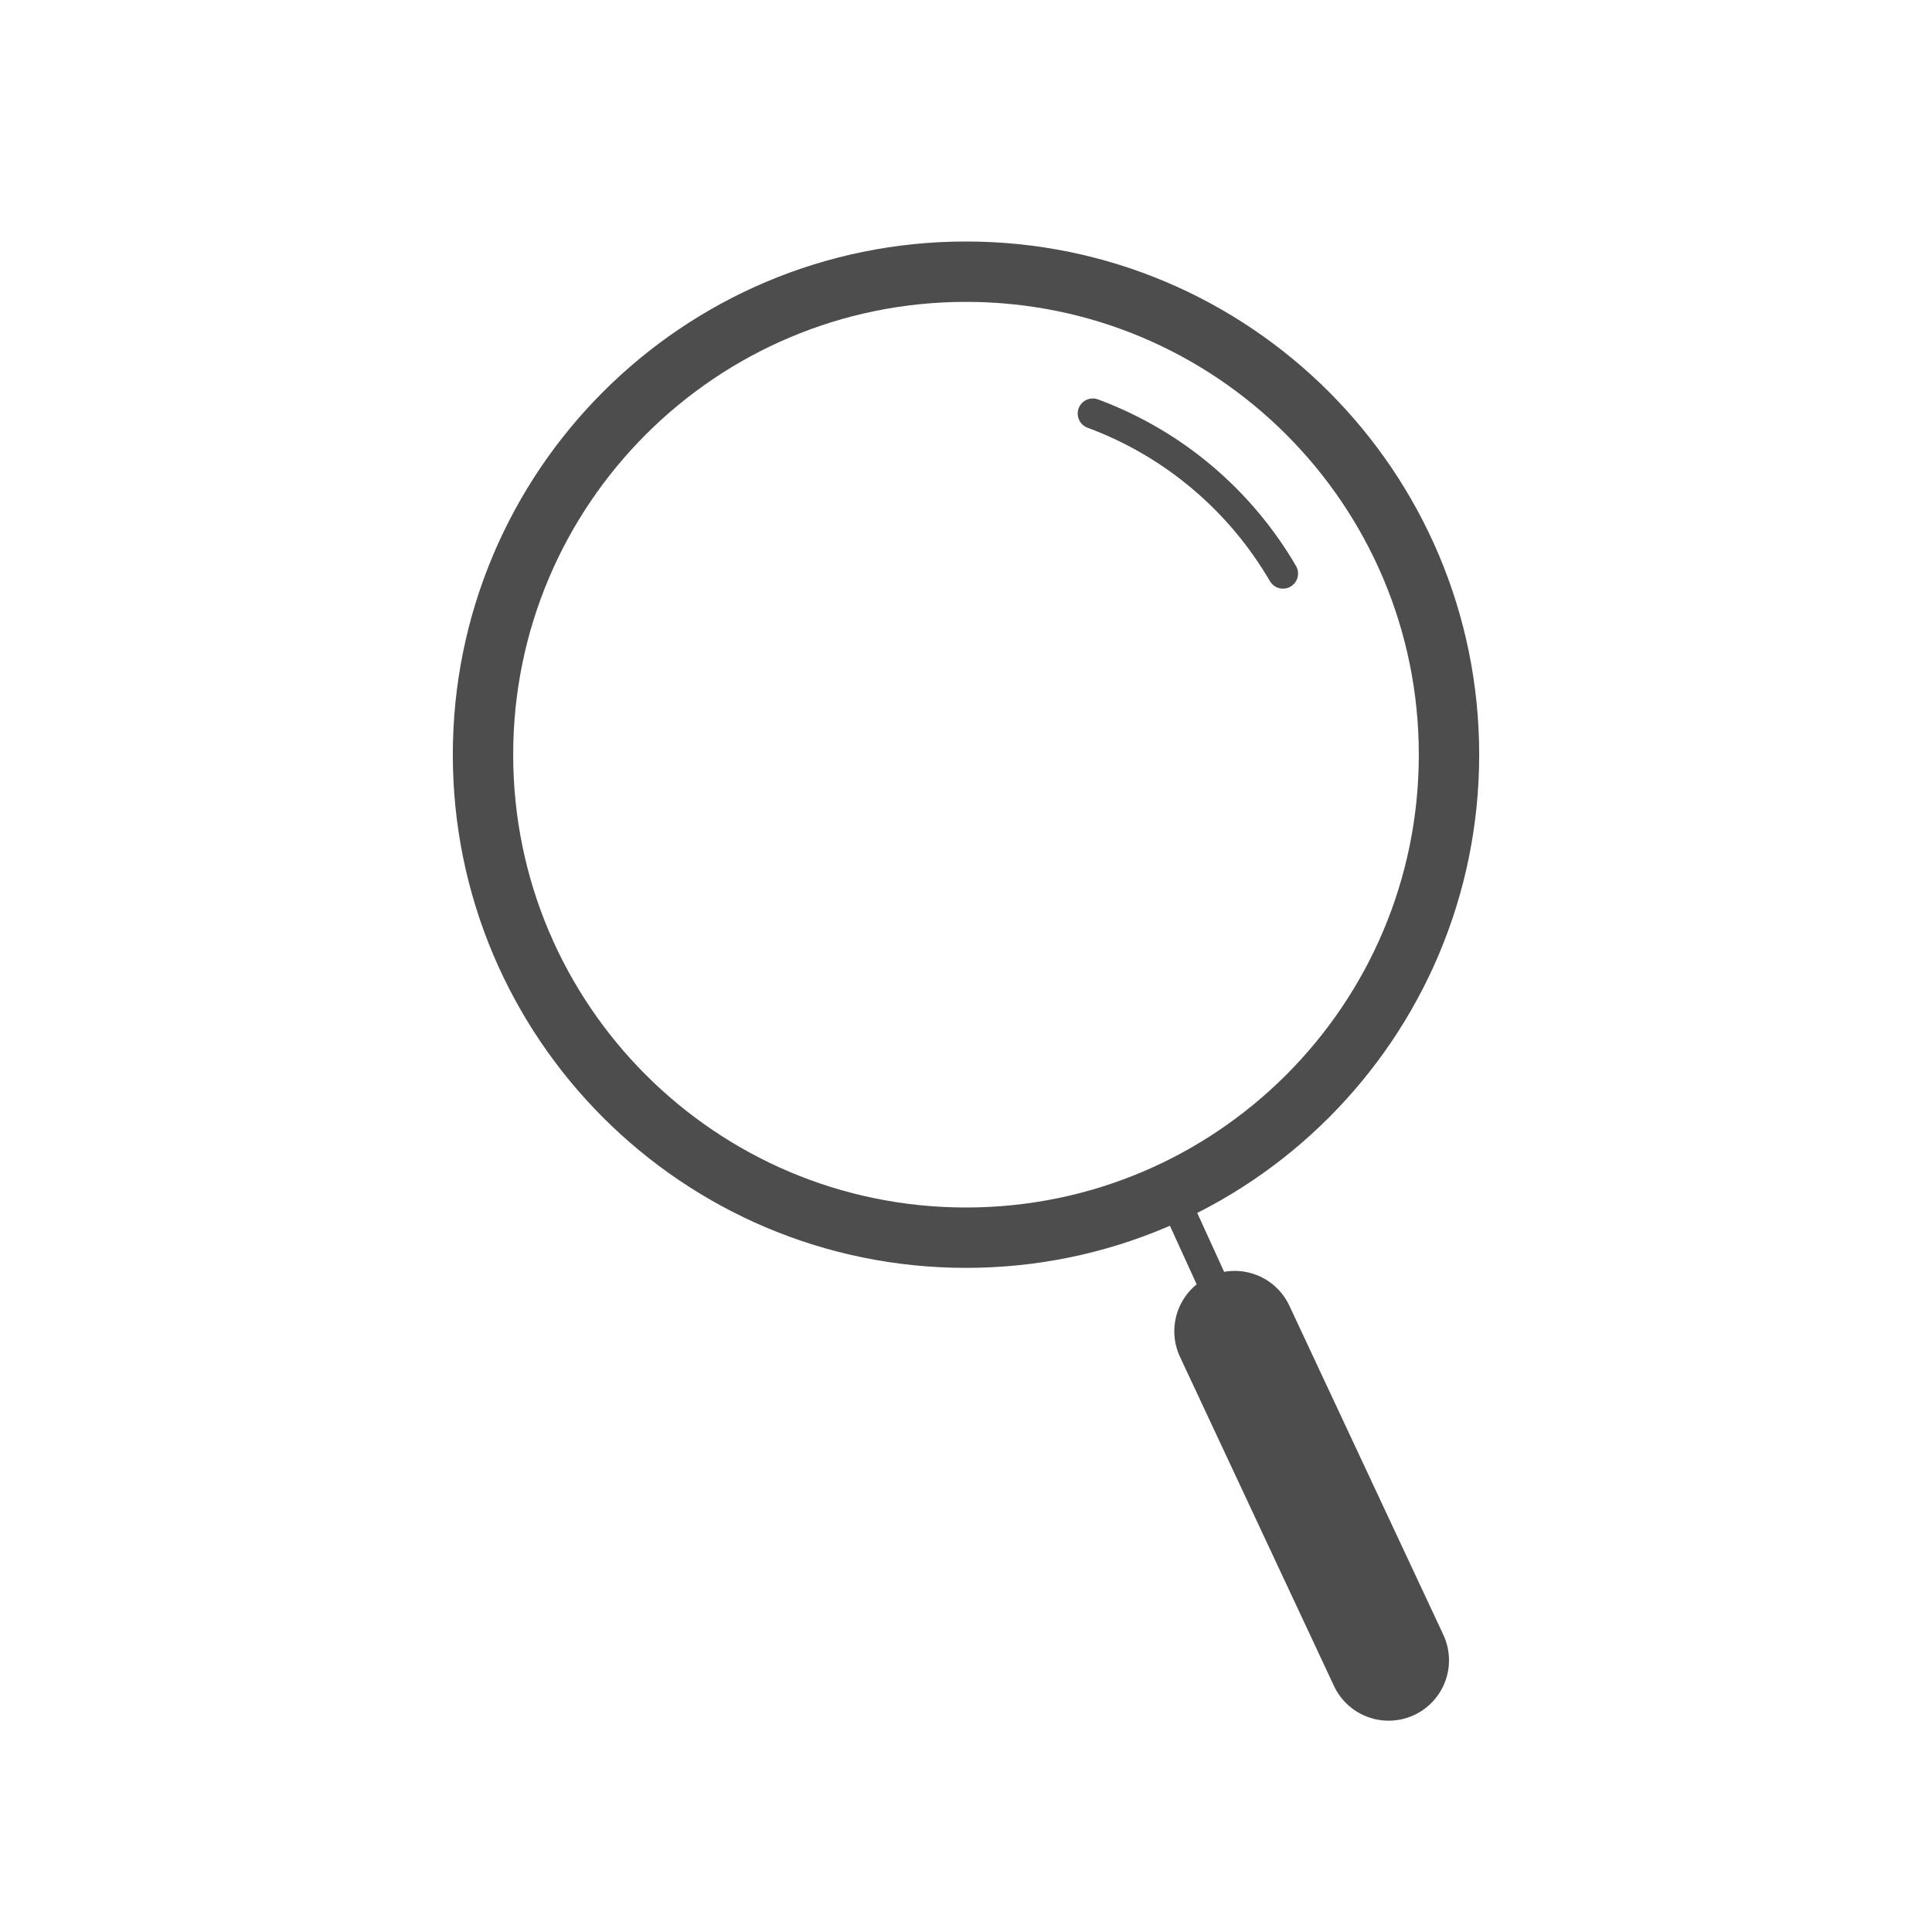
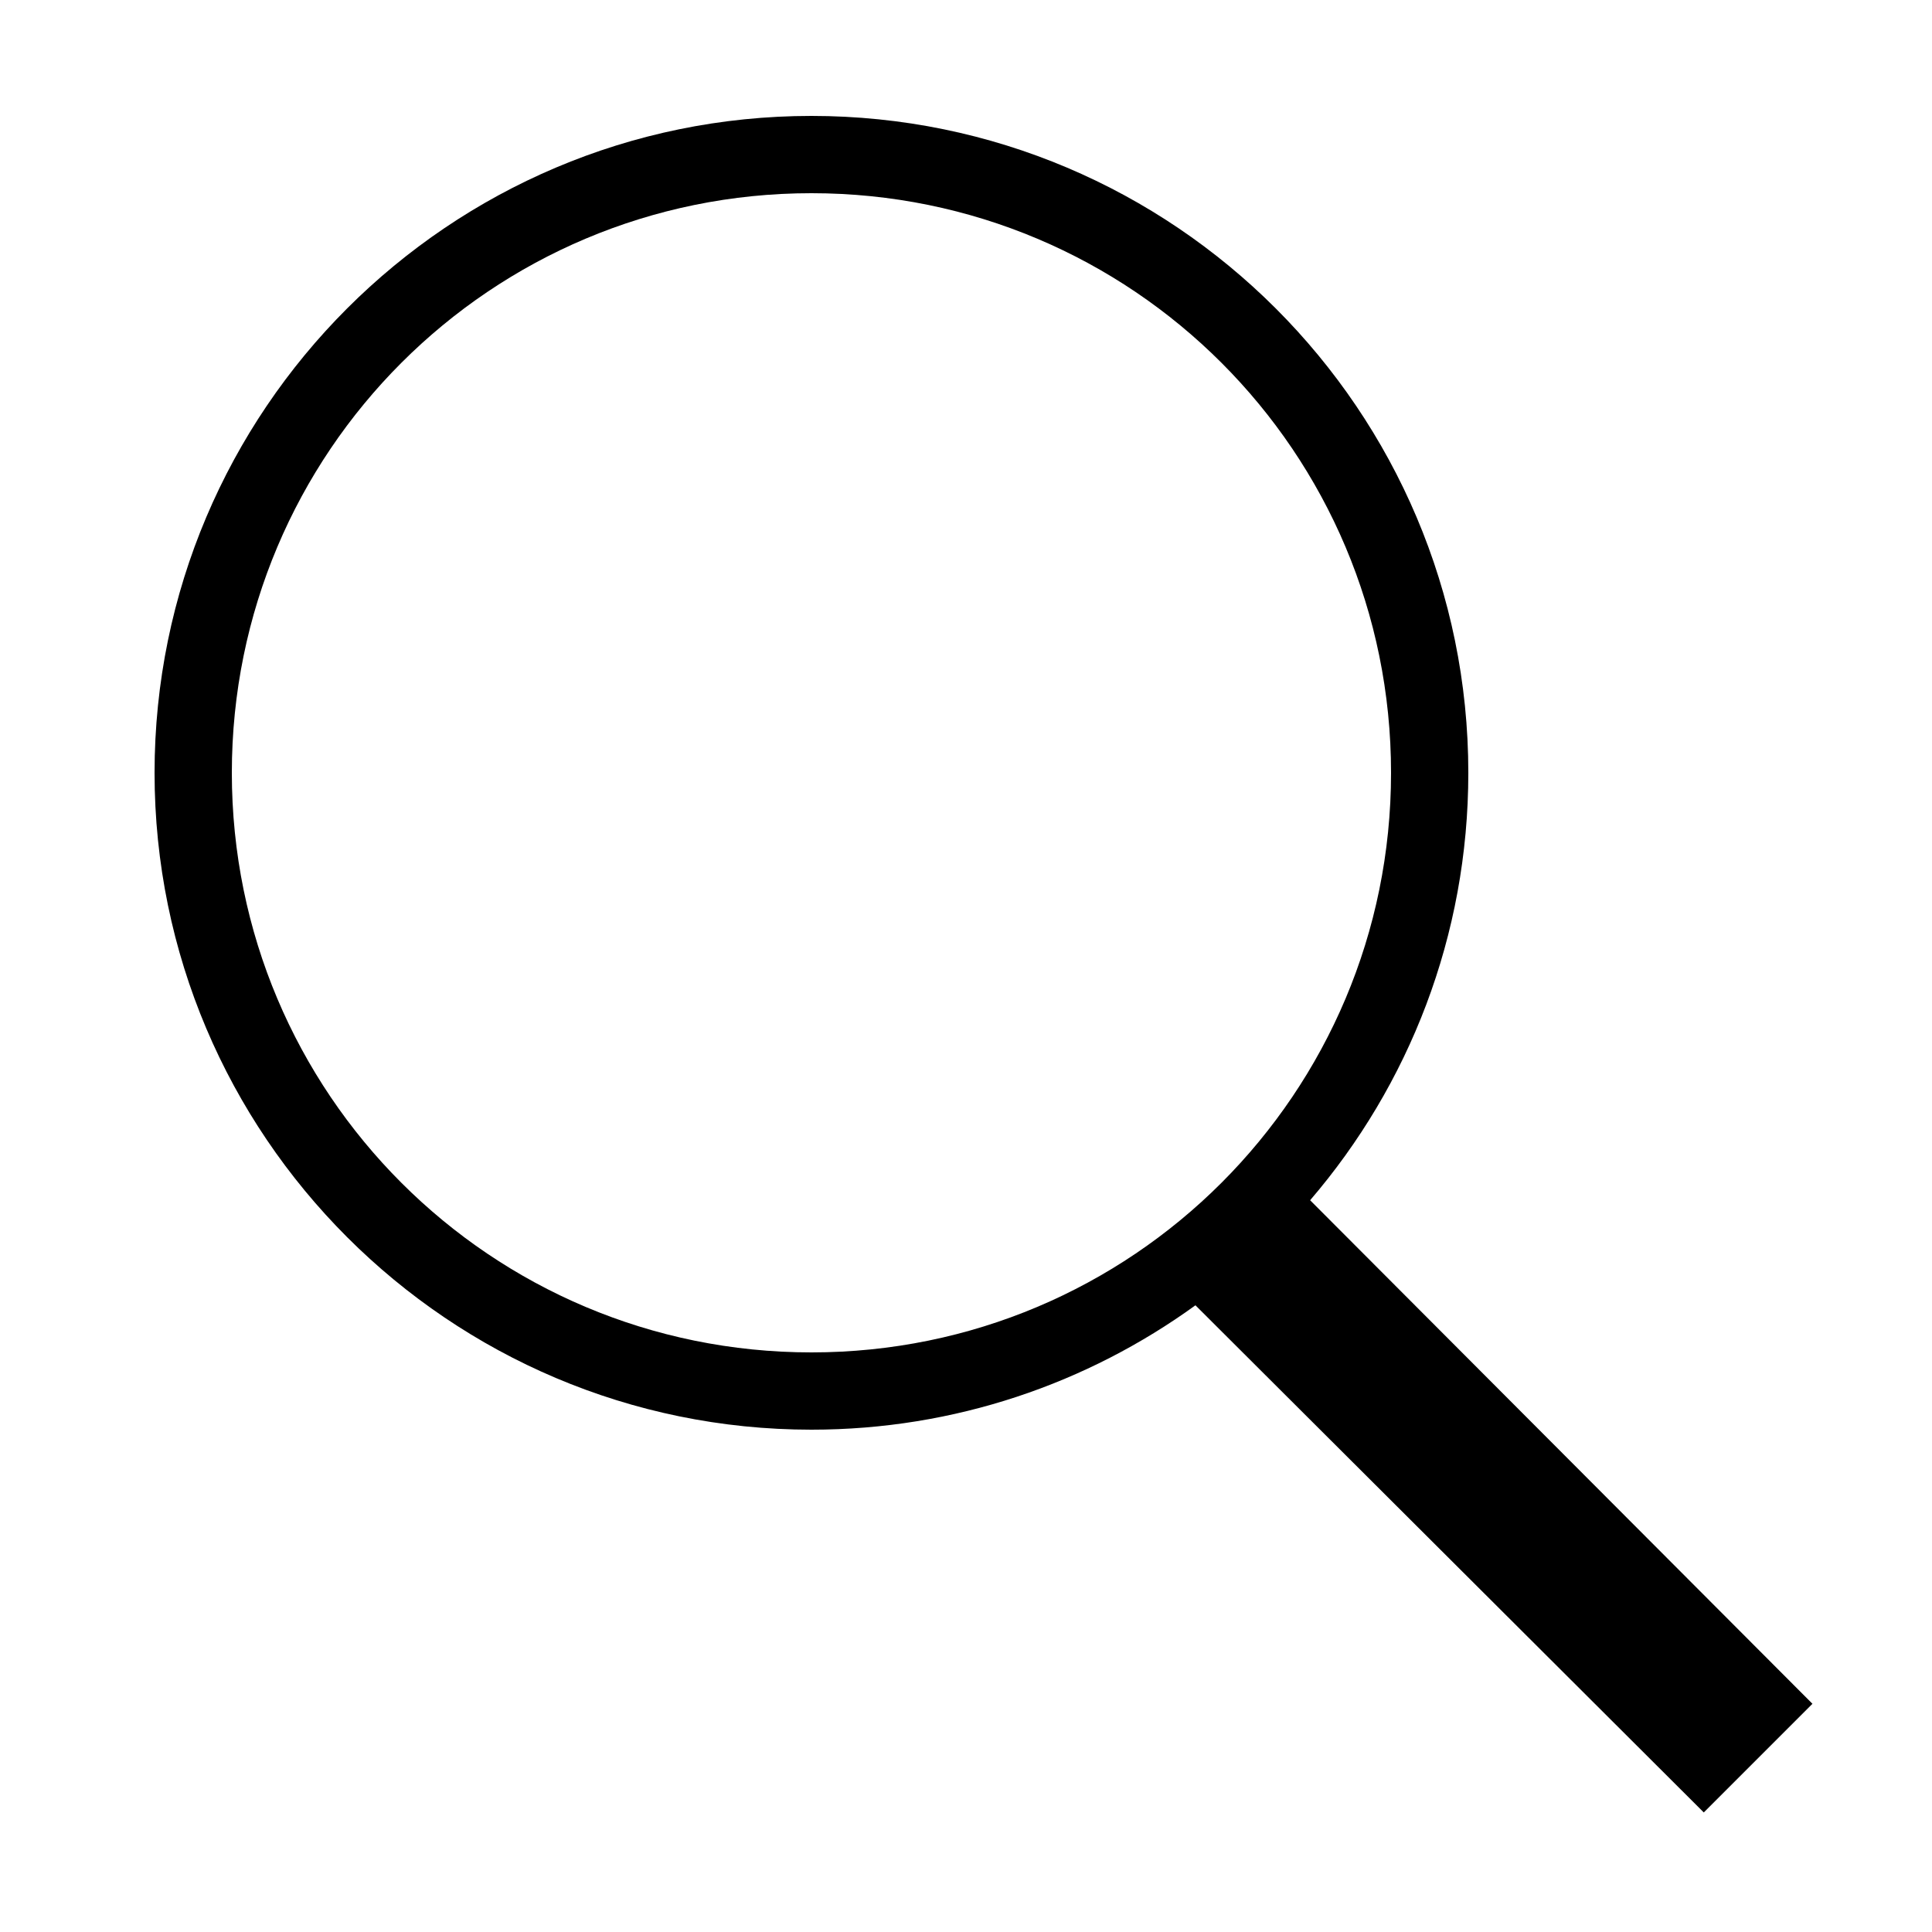
- <svg xmlns="http://www.w3.org/2000/svg" enable-background="new 0 0 64 64" height="64px" id="Layer_1" version="1.1" viewBox="0 0 64 64" width="64px" xml:space="preserve">
-   <g>
-     <circle cx="32" cy="25" fill="none" r="16" stroke="#4D4D4D" stroke-linecap="round" stroke-linejoin="round" stroke-miterlimit="10" stroke-width="2" />
-     <line fill="none" stroke="#4D4D4D" stroke-linecap="round" stroke-linejoin="round" stroke-miterlimit="10" x1="40.9" x2="38.8" y1="44.1" y2="39.5" />
-     <line fill="none" stroke="#4D4D4D" stroke-linecap="round" stroke-linejoin="round" stroke-miterlimit="10" stroke-width="4" x1="40.9" x2="46" y1="44.1" y2="55" />
-     <path d="M36.2,13.7   c2.7,1,4.9,2.9,6.3,5.3" fill="none" stroke="#4D4D4D" stroke-linecap="round" stroke-linejoin="round" stroke-miterlimit="10" />
-   </g>
+ <svg viewBox="0 0 50 50" width="24px" height="24px">
+   <path d="M 21 3 C 11.621 3 4 10.621 4 20 C 4 29.379 11.621 37 21 37 C 24.711 37 28.141 35.805 30.938 33.781 L 44.094 46.906 L 46.906 44.094 L 33.906 31.062 C 36.461 28.086 38 24.223 38 20 C 38 10.621 30.379 3 21 3 Z M 21 5 C 29.297 5 36 11.703 36 20 C 36 28.297 29.297 35 21 35 C 12.703 35 6 28.297 6 20 C 6 11.703 12.703 5 21 5 Z" />
</svg>
